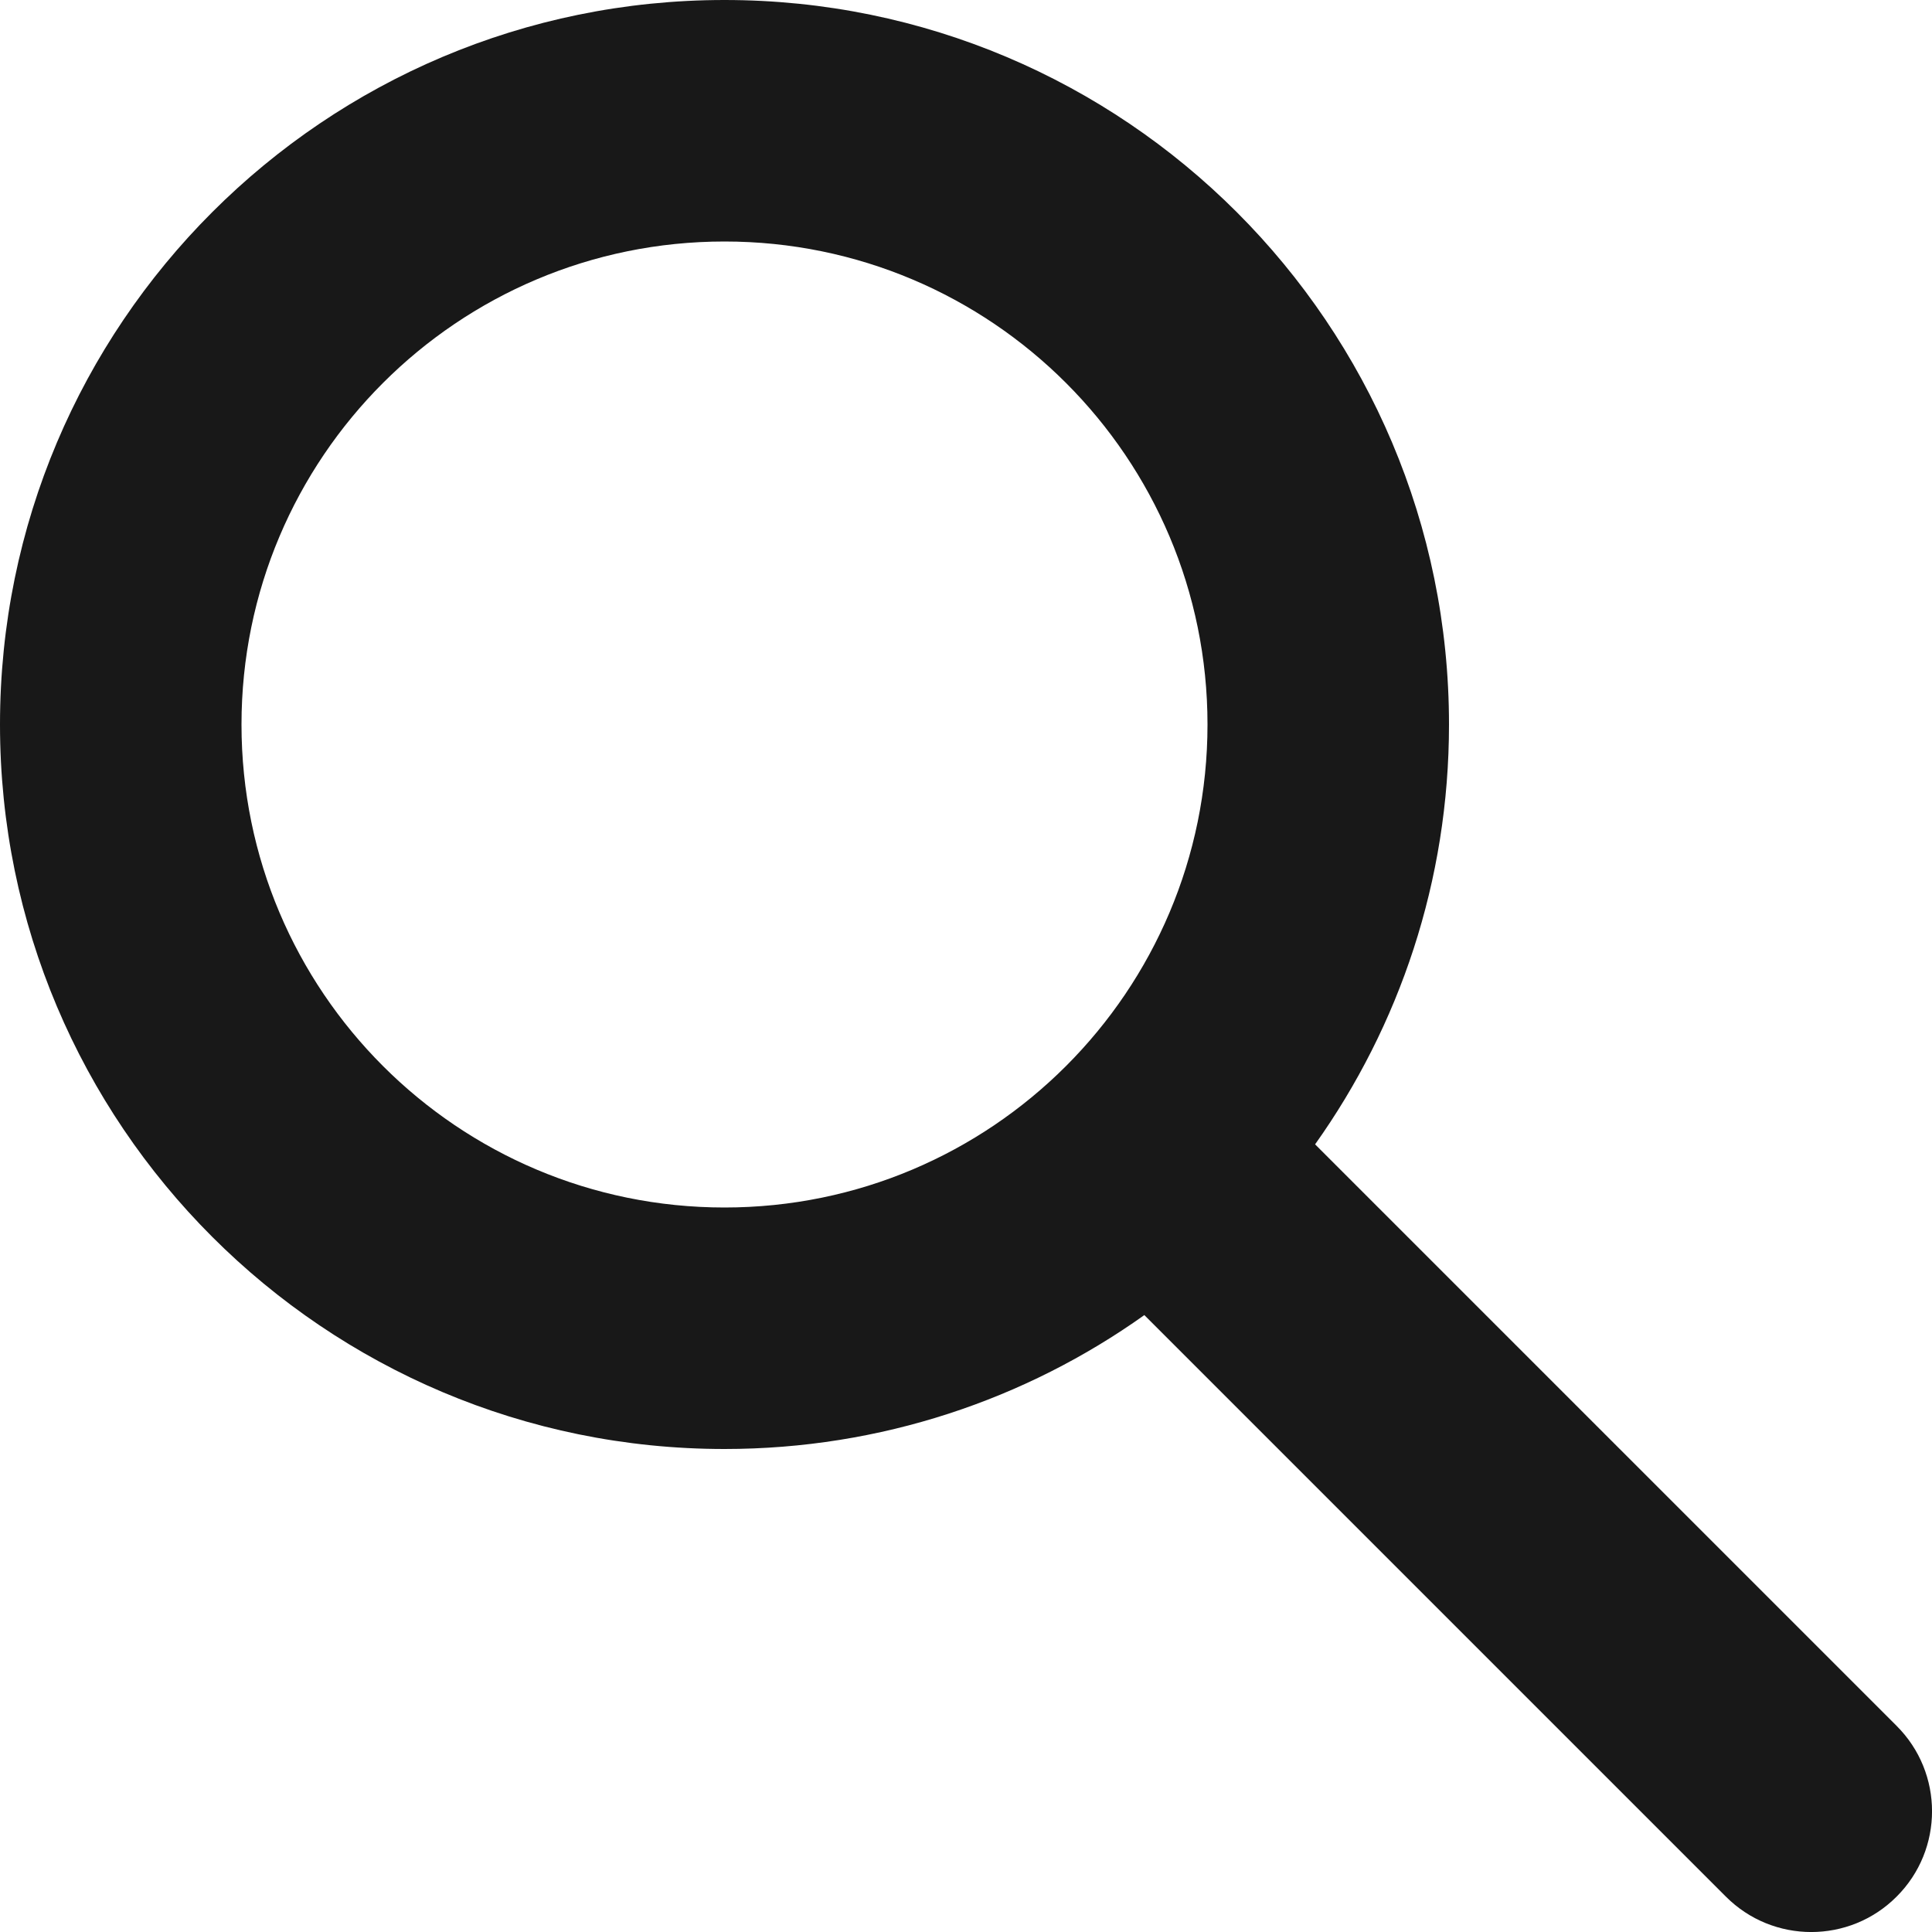
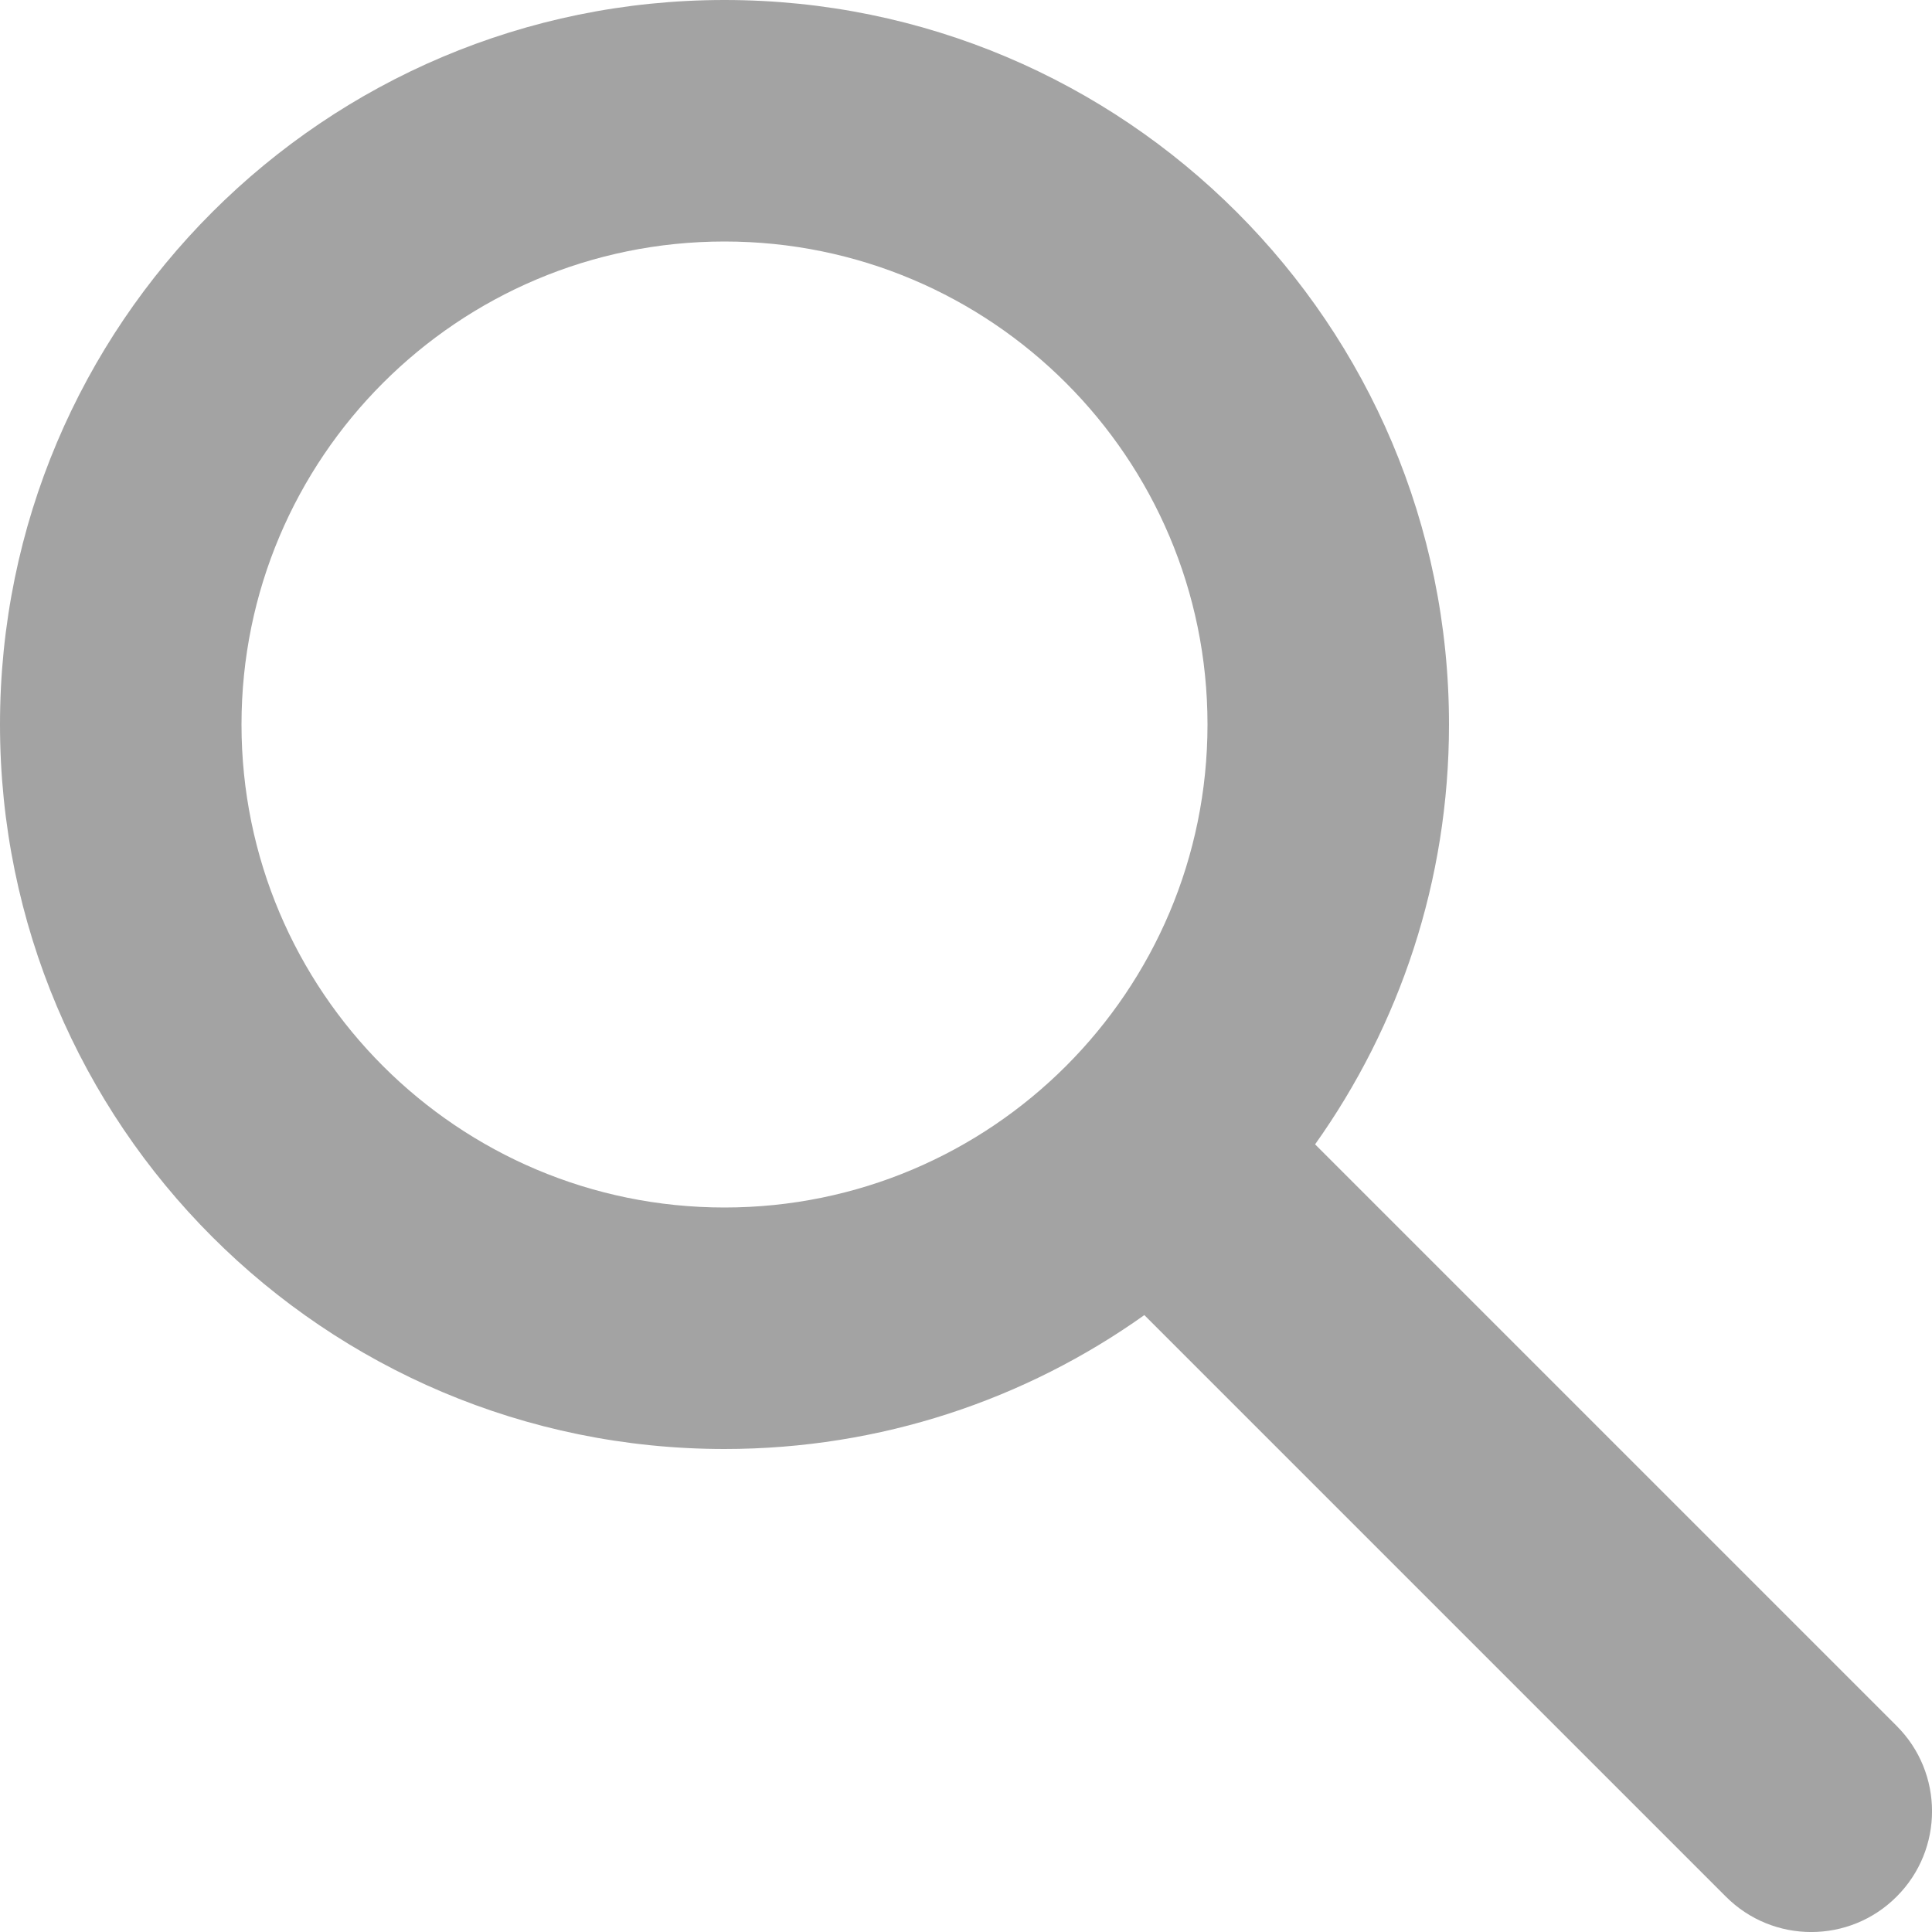
<svg xmlns="http://www.w3.org/2000/svg" width="16" height="16" viewBox="0 0 16 16" fill="none">
-   <path fill-rule="evenodd" clip-rule="evenodd" d="M6 2C3.791 2 2 3.791 2 6C2 8.209 3.791 10 6 10C8.209 10 10 8.209 10 6C10 3.791 8.209 2 6 2ZM0 6C0 2.686 2.686 0 6 0C9.314 0 12 2.686 12 6C12 7.296 11.589 8.496 10.891 9.477L15.707 14.293C16.098 14.683 16.098 15.317 15.707 15.707C15.317 16.098 14.683 16.098 14.293 15.707L9.477 10.891C8.496 11.589 7.296 12 6 12C2.686 12 0 9.314 0 6Z" fill="#181818" />
+   <path fill-rule="evenodd" clip-rule="evenodd" d="M6 2C3.791 2 2 3.791 2 6C2 8.209 3.791 10 6 10C8.209 10 10 8.209 10 6C10 3.791 8.209 2 6 2ZM0 6C0 2.686 2.686 0 6 0C9.314 0 12 2.686 12 6C12 7.296 11.589 8.496 10.891 9.477L15.707 14.293C16.098 14.683 16.098 15.317 15.707 15.707C15.317 16.098 14.683 16.098 14.293 15.707L9.477 10.891C8.496 11.589 7.296 12 6 12C2.686 12 0 9.314 0 6Z" fill="#A3A3A3" />
</svg>
